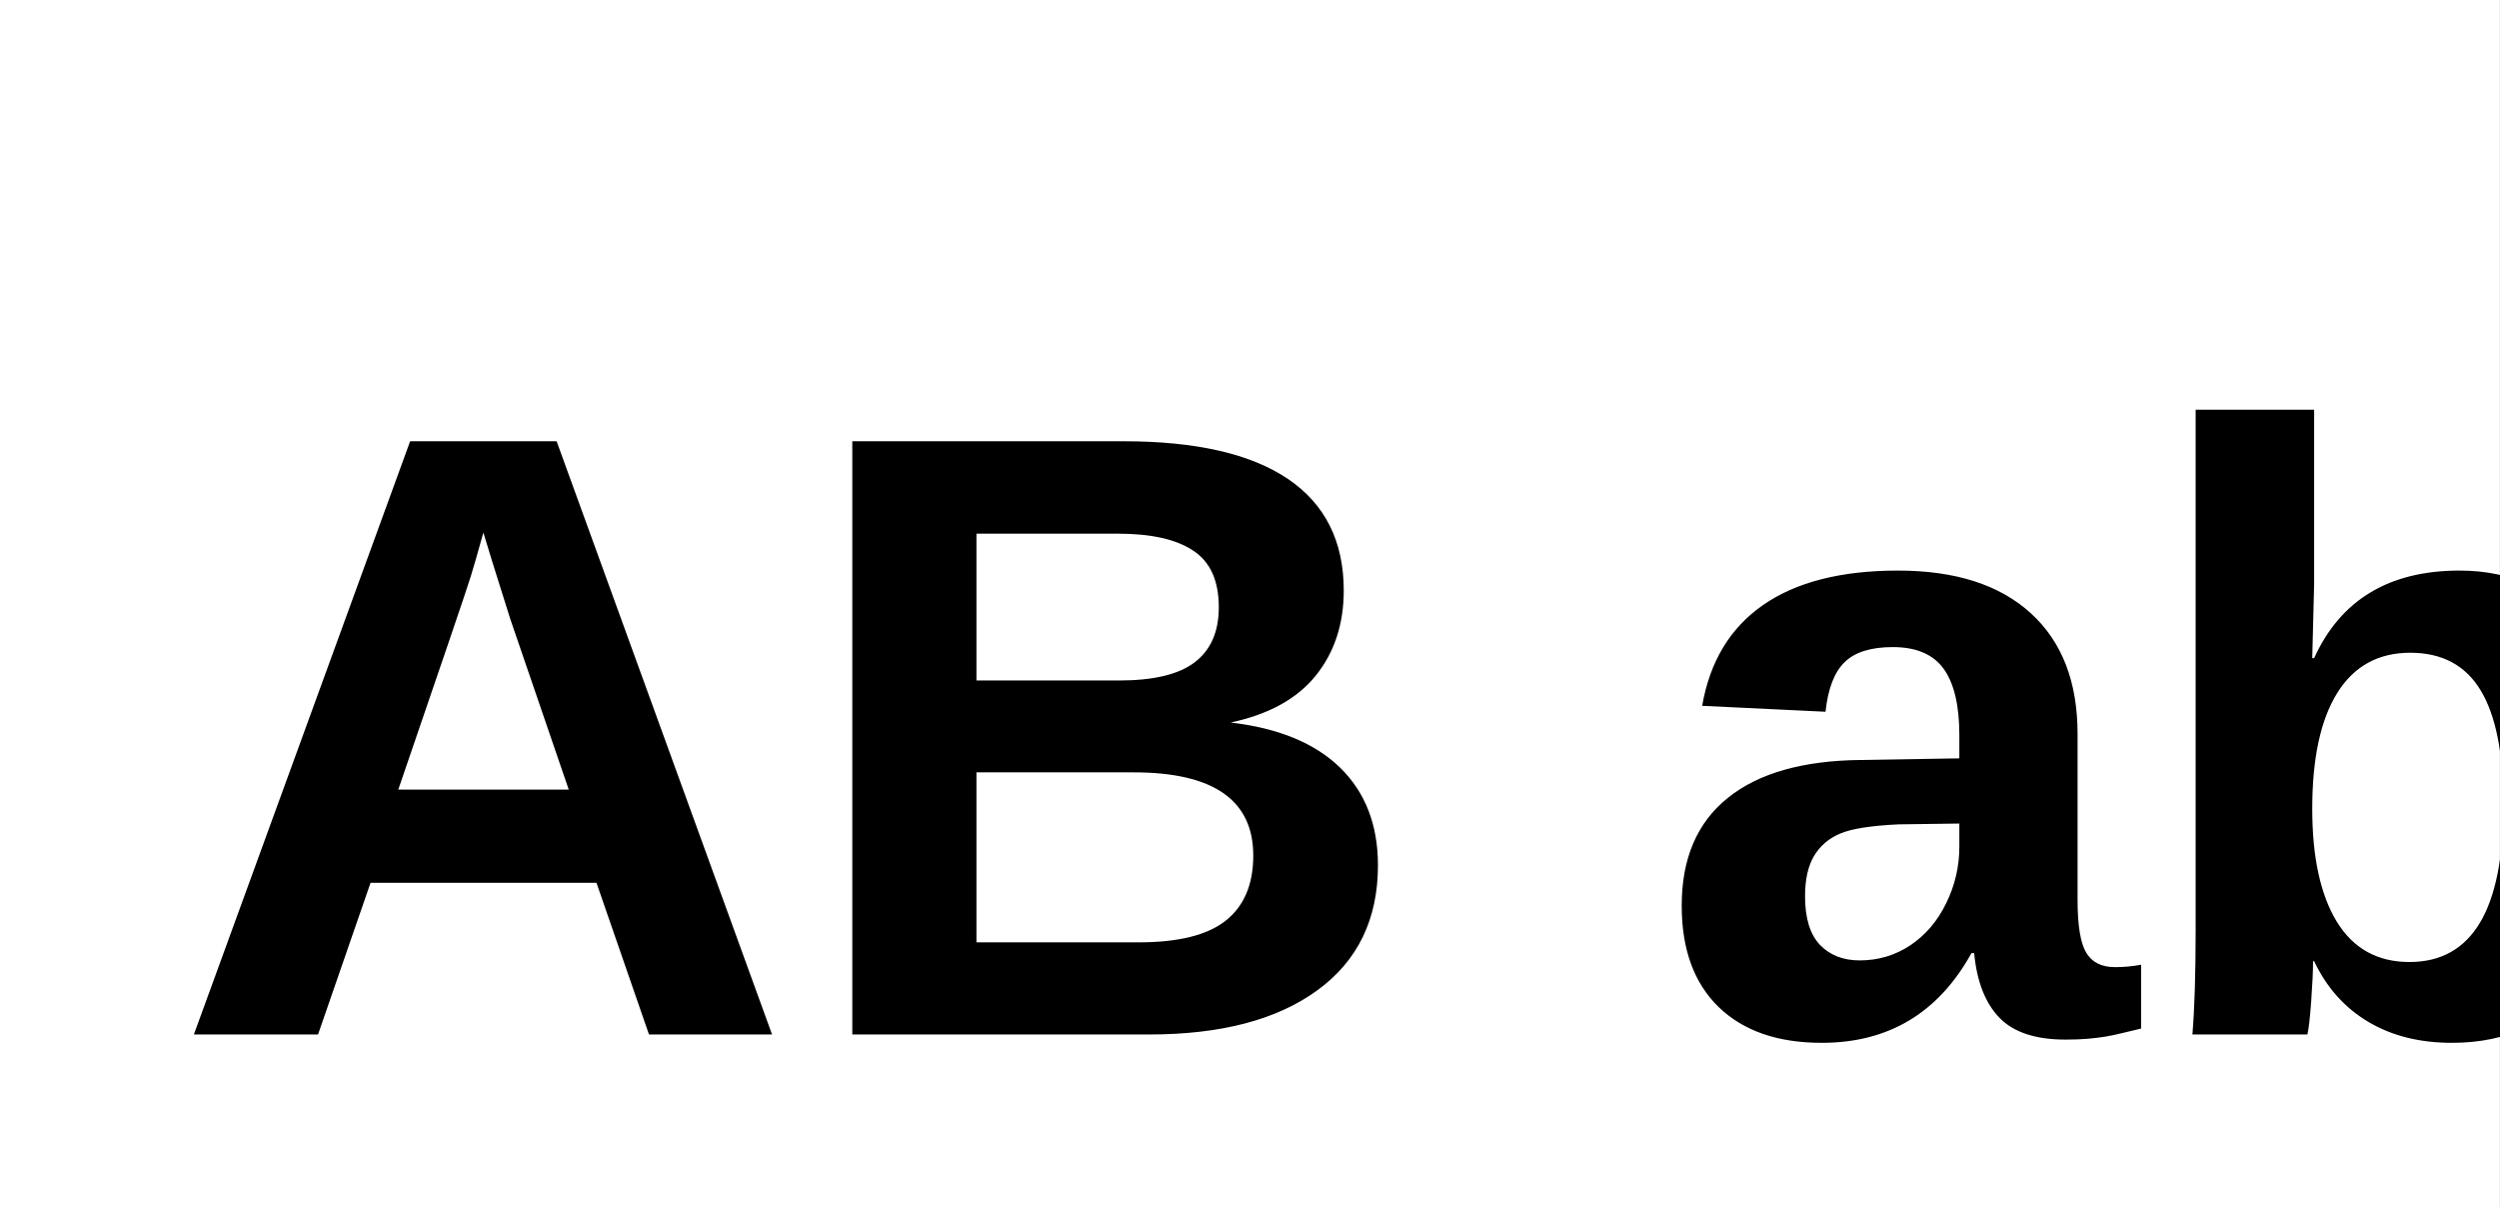
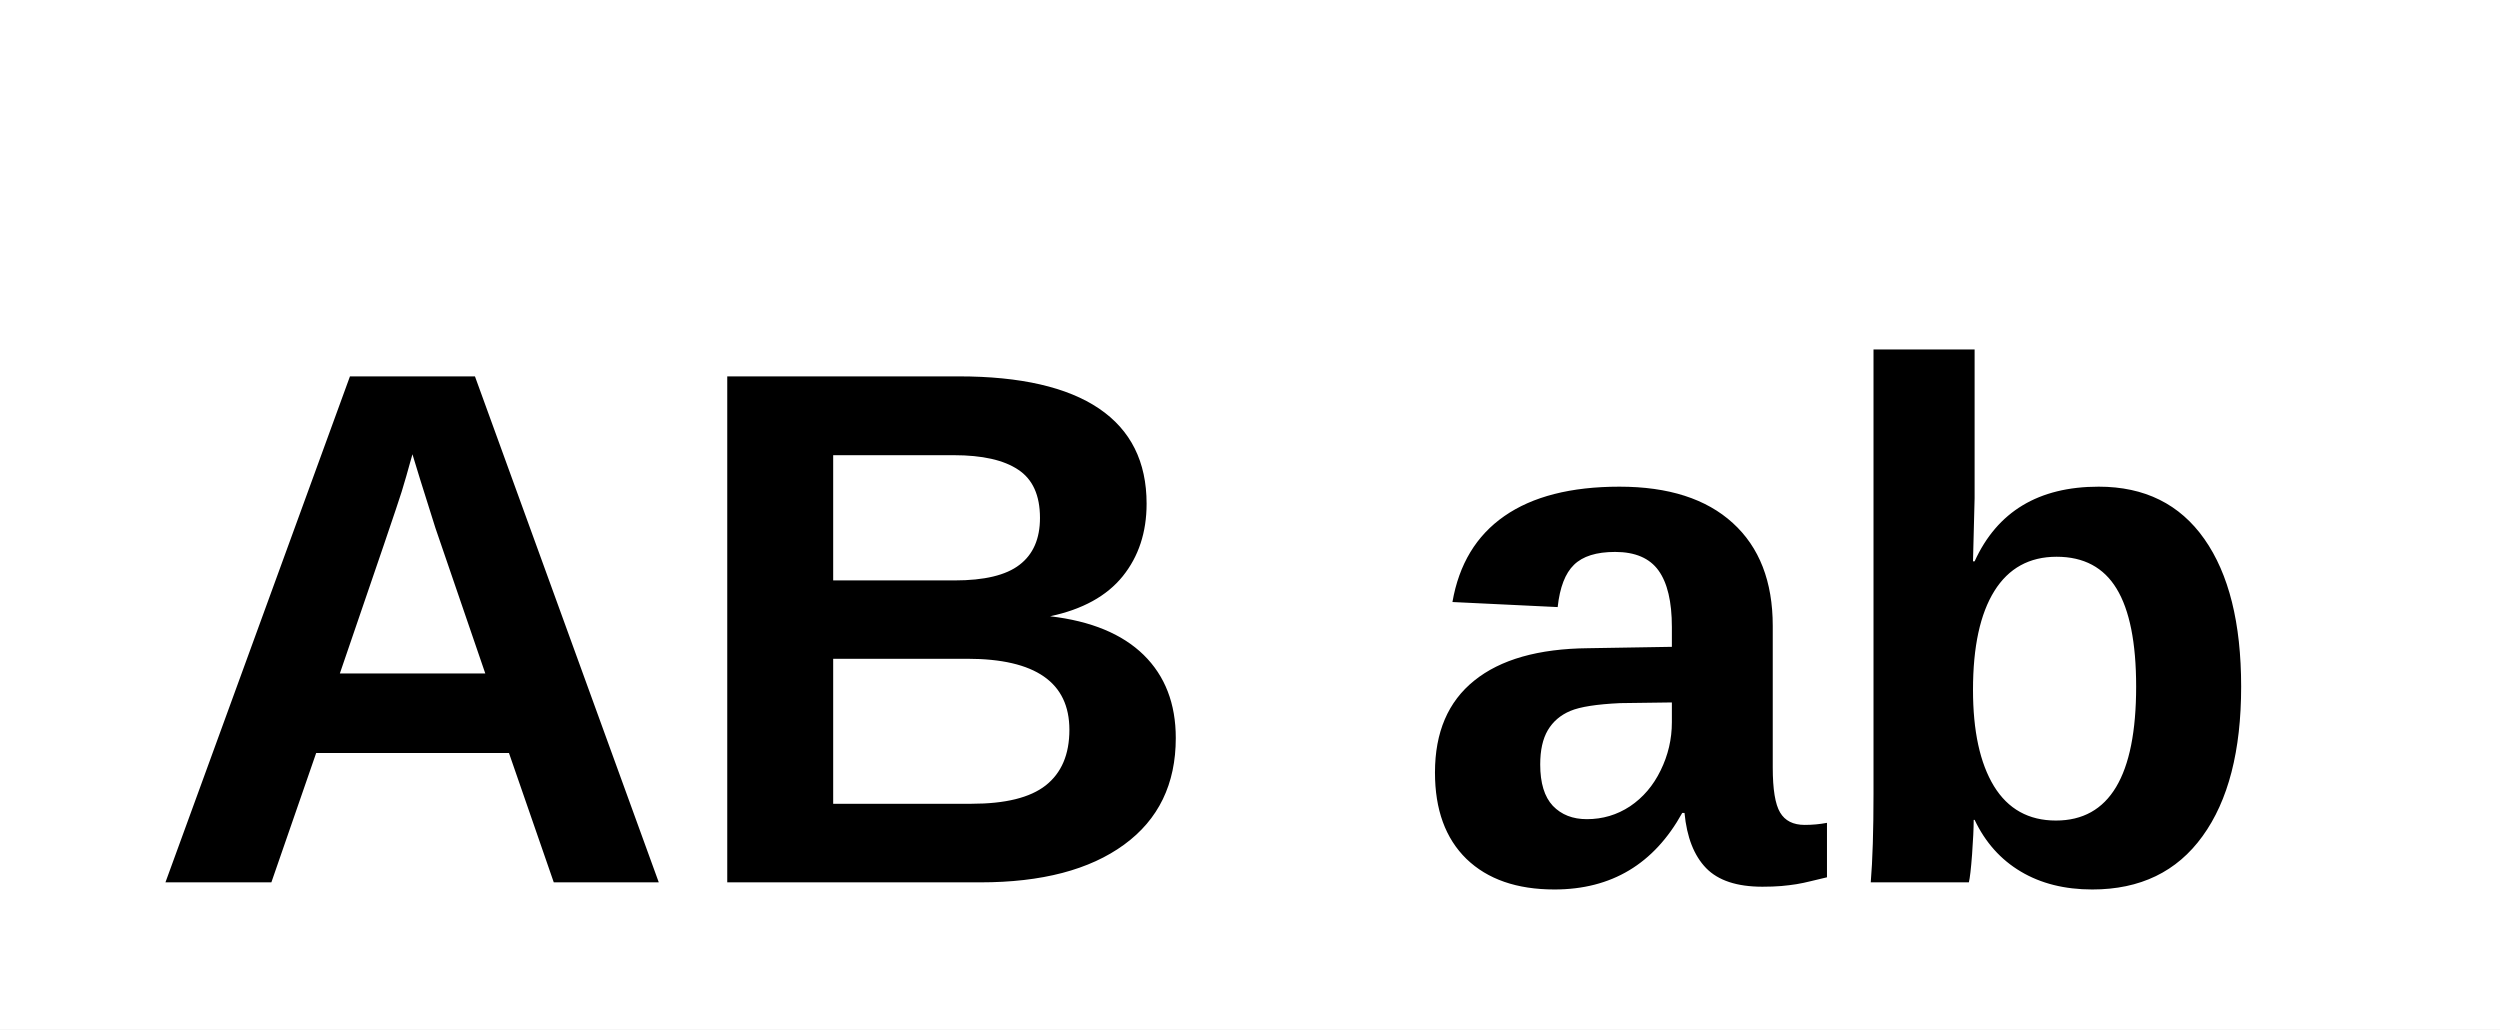
- <svg xmlns="http://www.w3.org/2000/svg" width="145.0px" height="70.0px" viewBox="0 0 145.0 70.0">
+ <svg xmlns="http://www.w3.org/2000/svg" width="170.0px" height="70.0px" viewBox="0 0 170.0 70.0">
  <rect width="100%" height="100%" fill="white" />
  <text x="10.0" y="60.0" font-family="Arial" font-size="50.0" font-weight="1000" transform="skewX(0)" fill="black">AB ab</text>
</svg>
